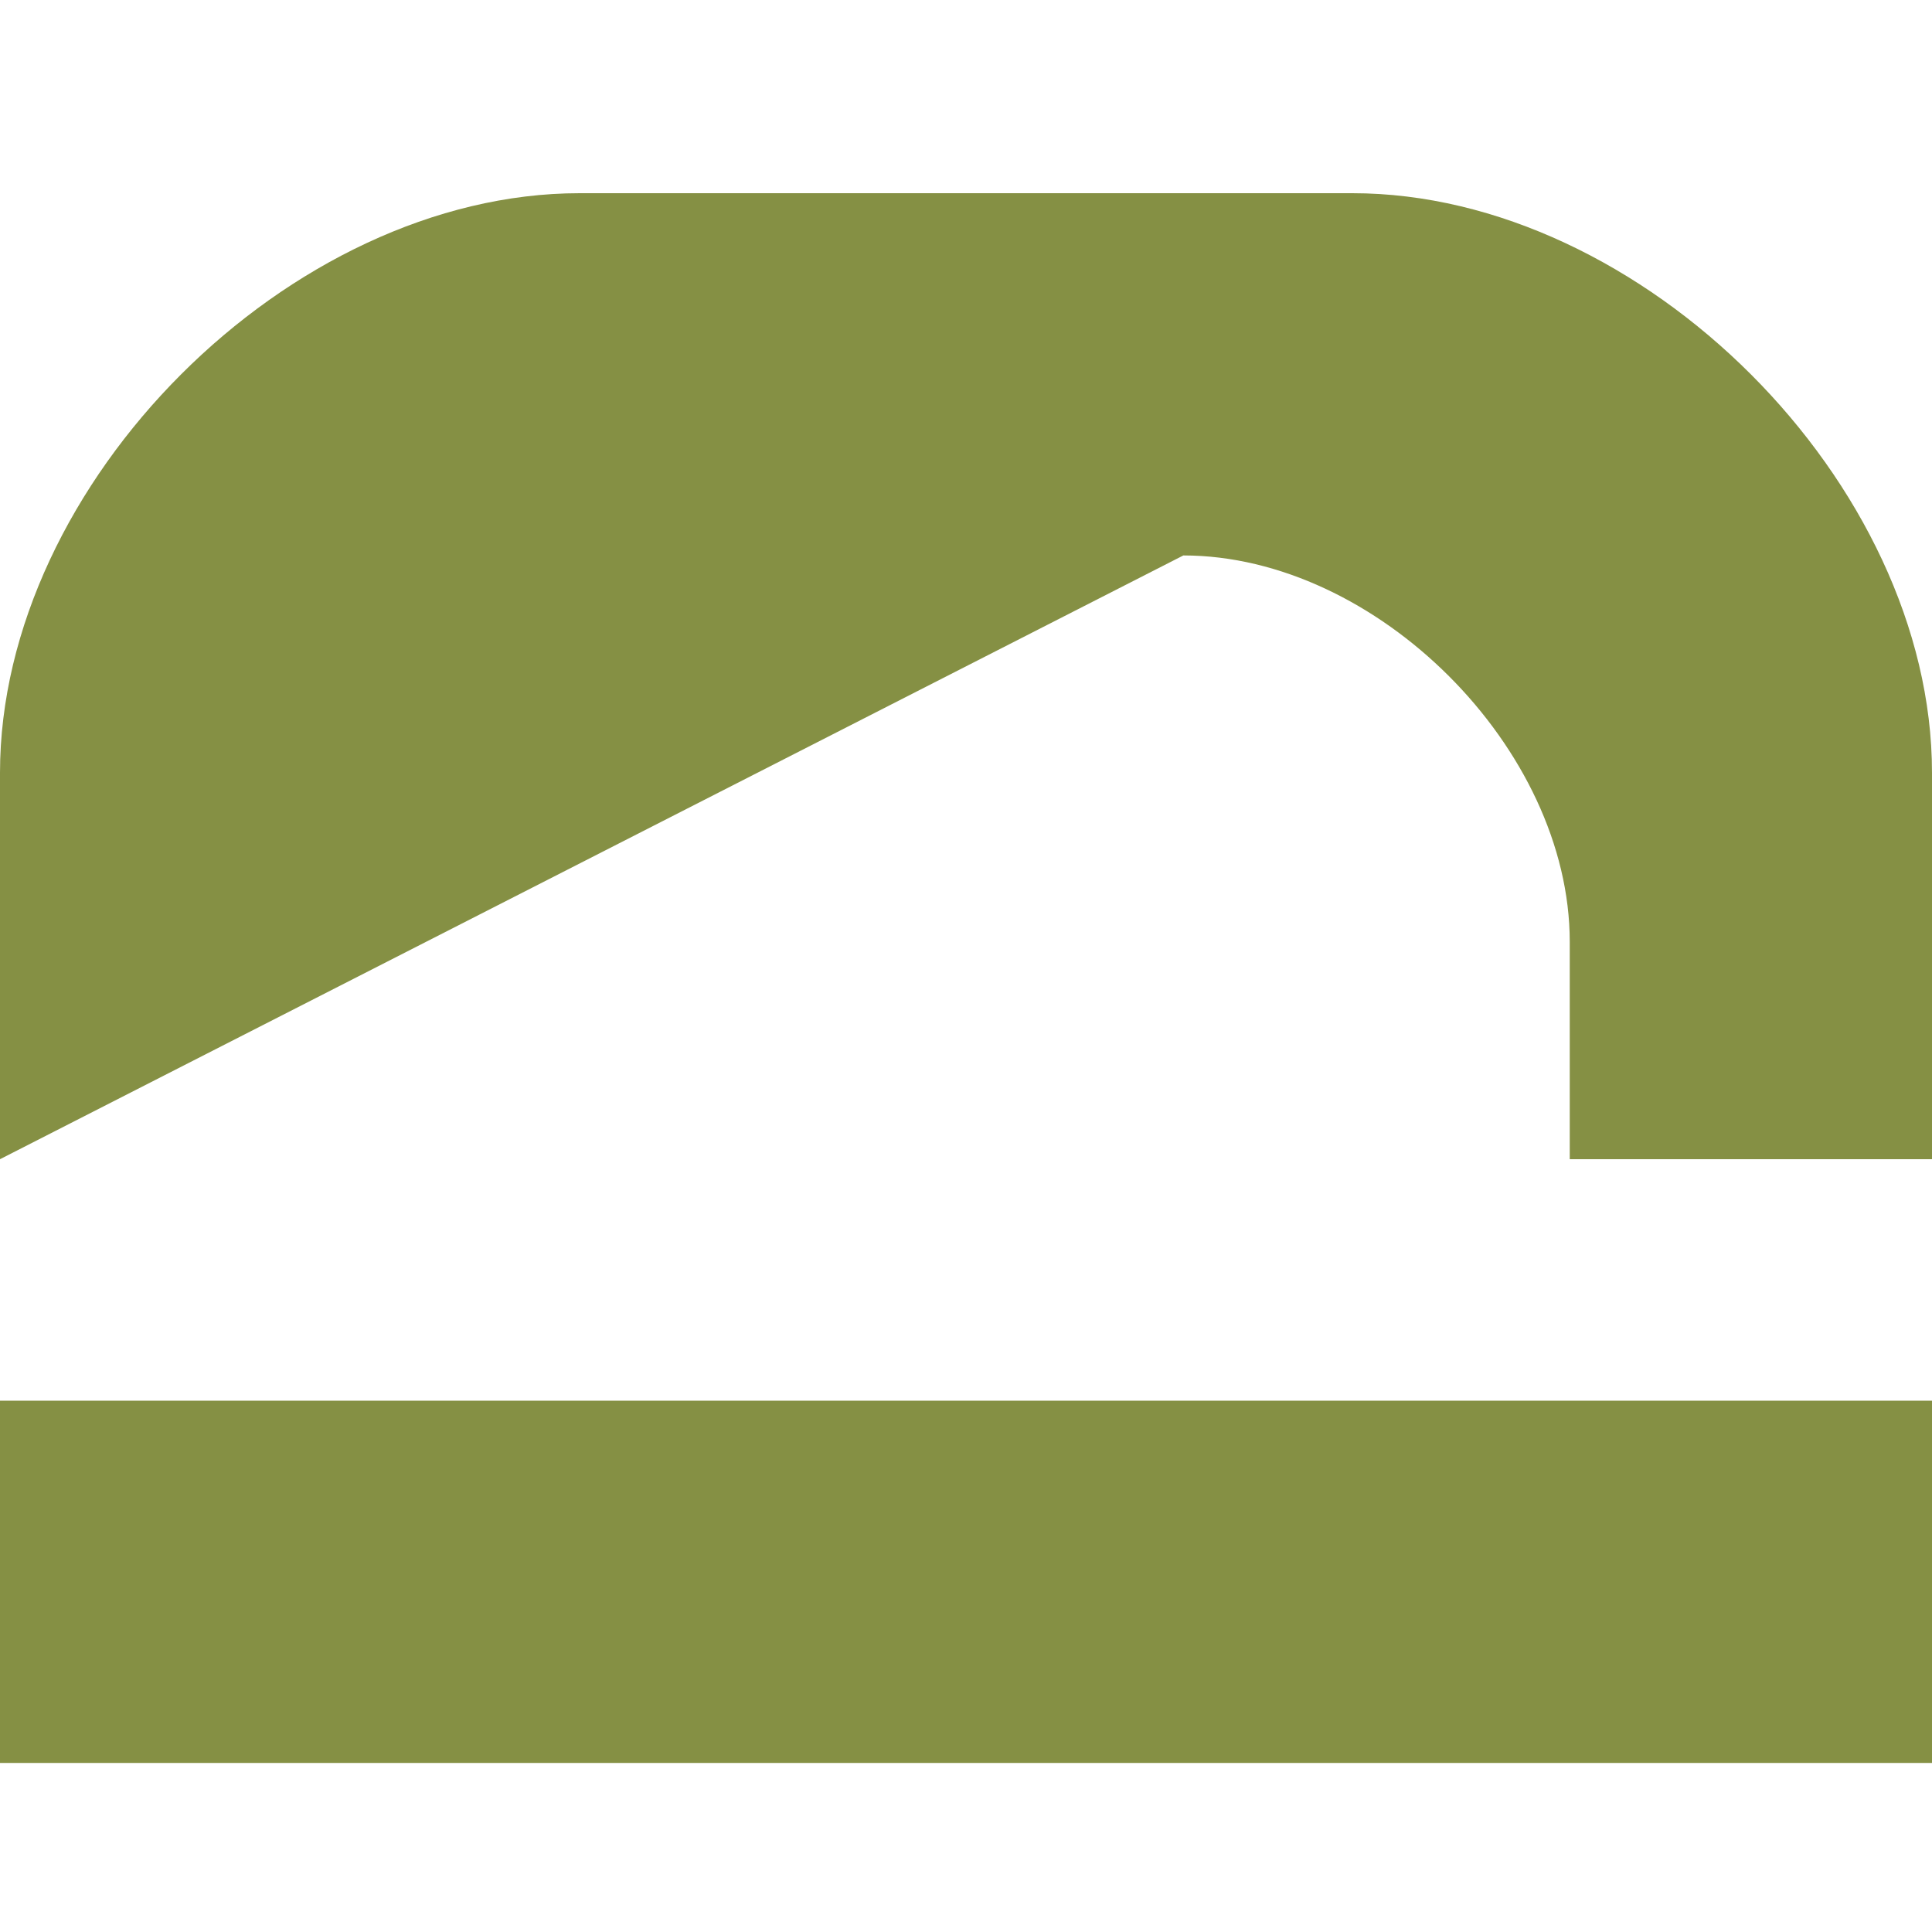
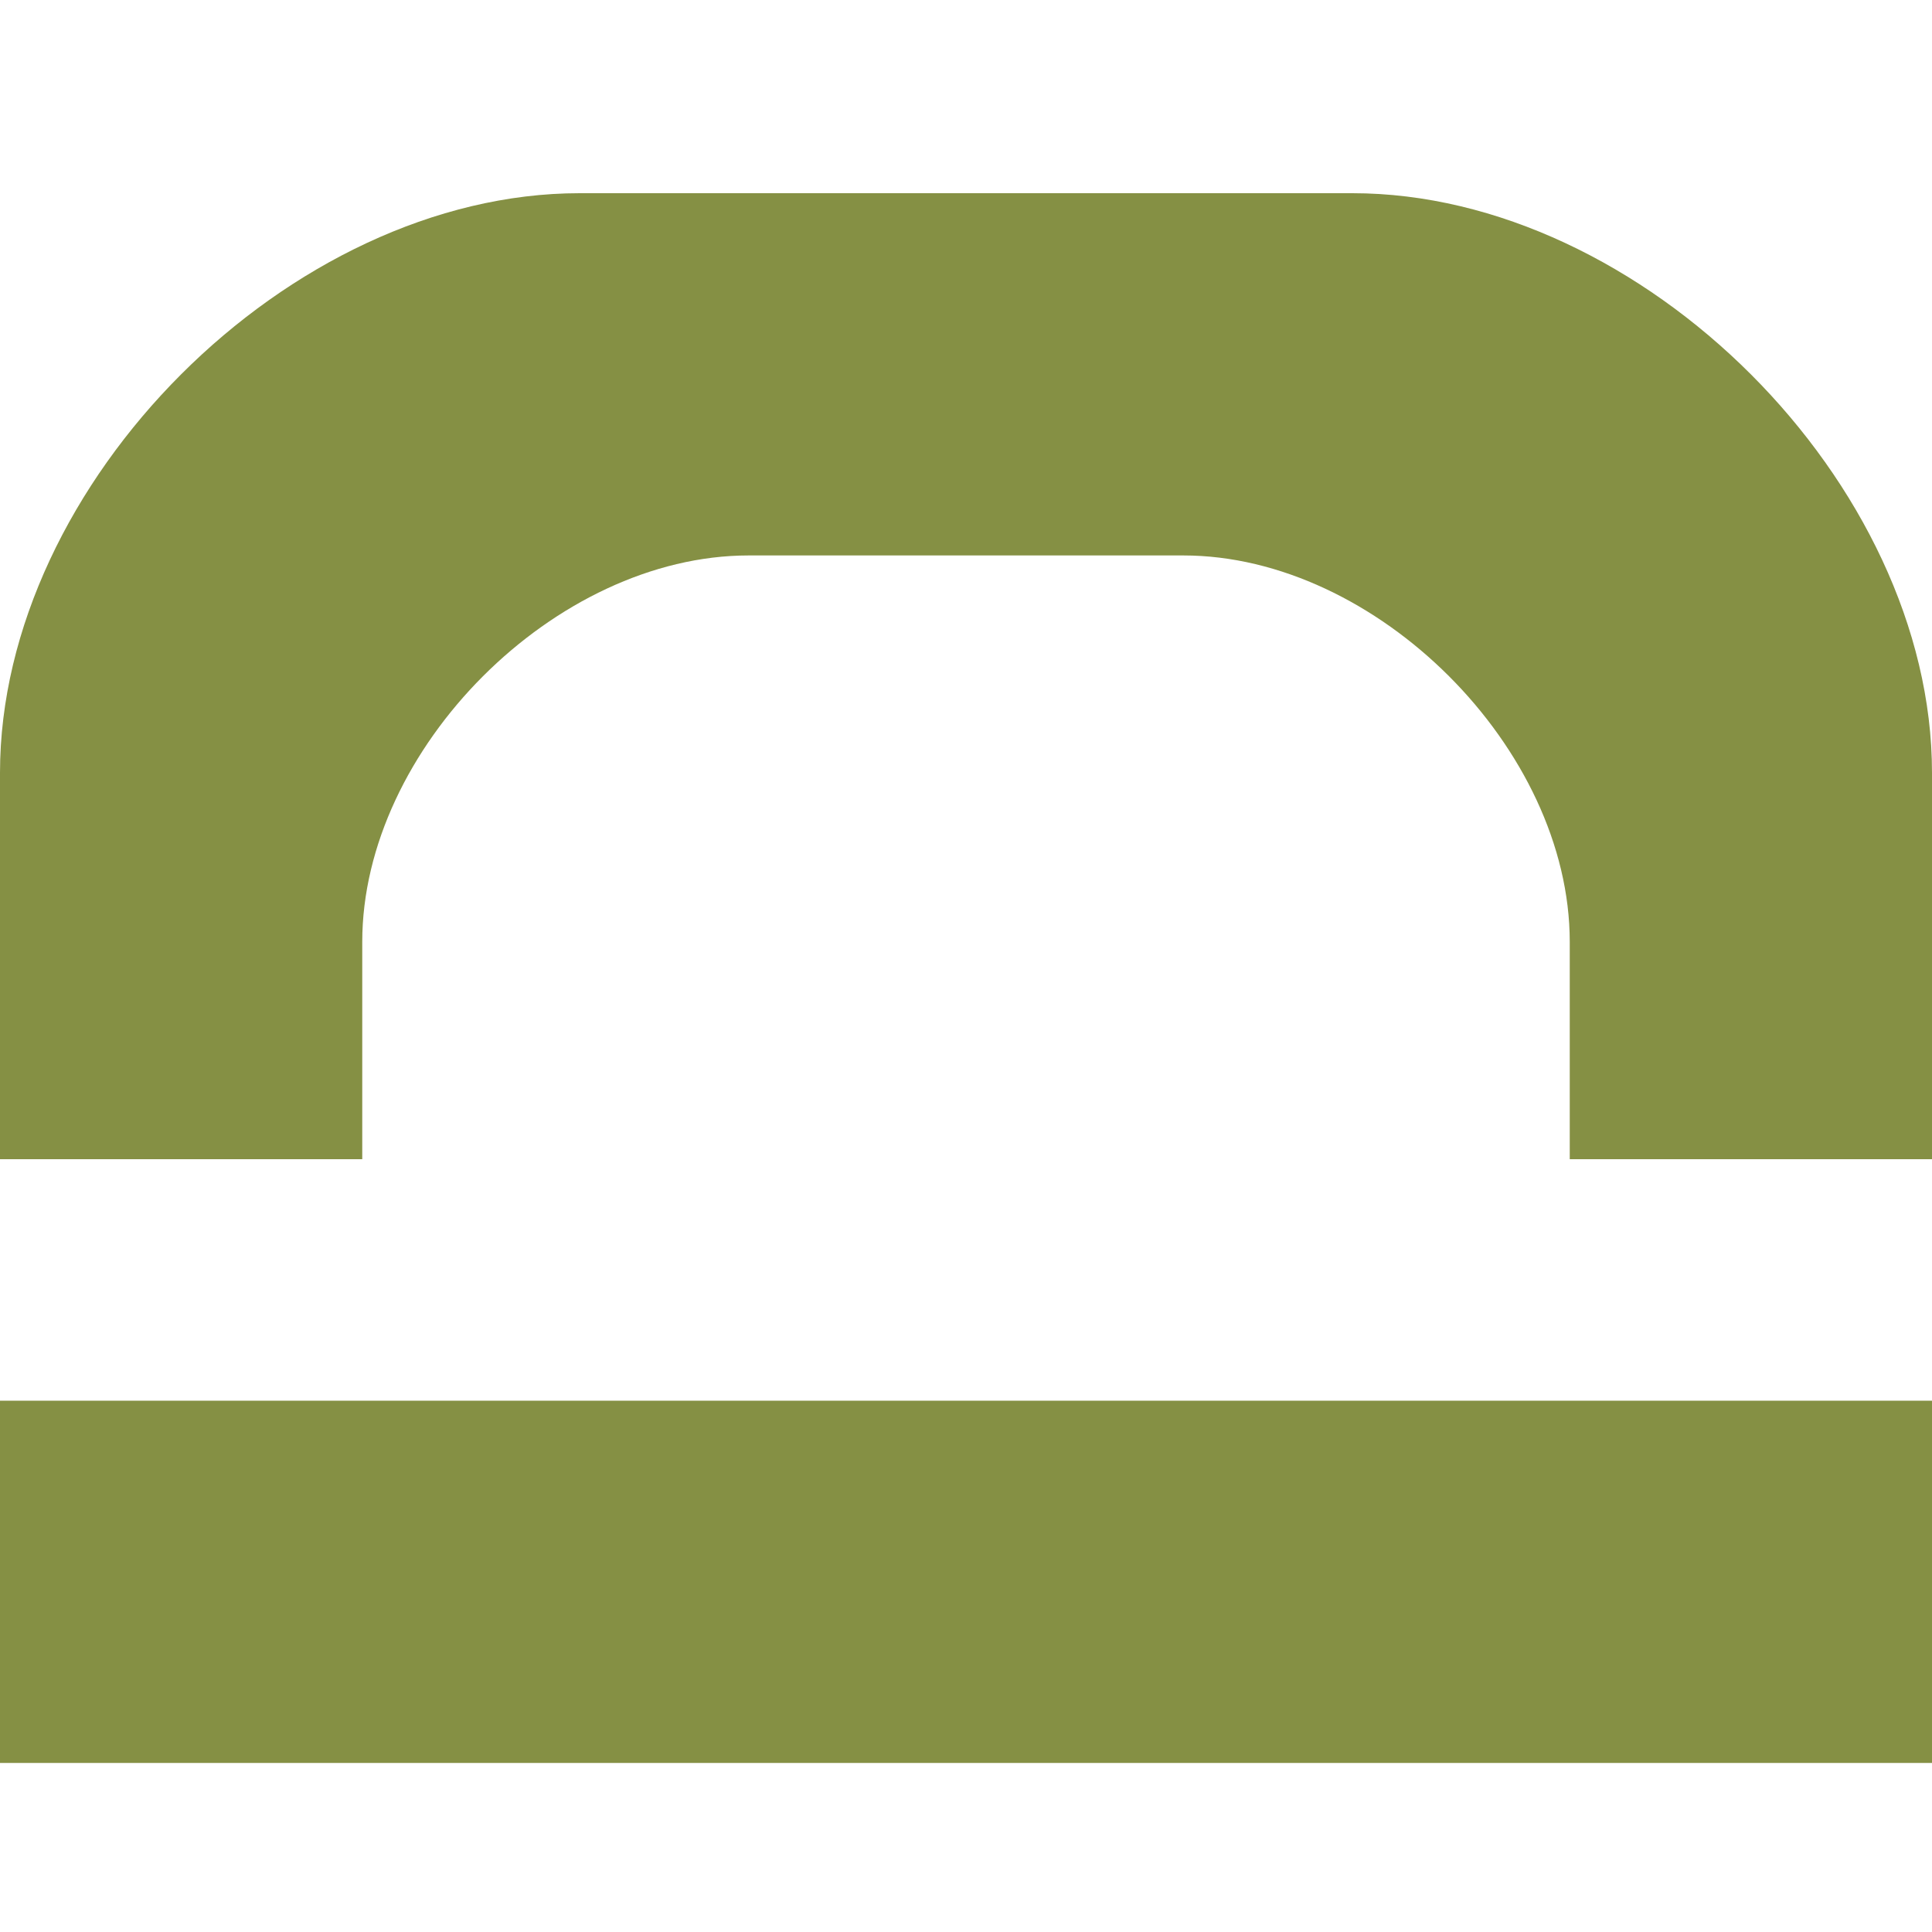
<svg xmlns="http://www.w3.org/2000/svg" width="400" height="400">
-   <path d="M 0 240 v -80 c 0 -60, 60 -120, 120 -120 h 160 c 60 0, 120 60, 120 120 v 80 h -75 v -45 c 0 -40, -40 -80, -80 -80, h -90 c -40 0, -80 40, -80 80 v 45 Z" style="fill:#859044;fill-opacity:1" />
+   <path d="M 0,240 v -80 c 0,-60 60,-120 120,-120 h 160 c 60,0 120,60 120,120 v 80 h -75 v -45 c 0,-40 -40,-80 -80,-80 h -90 c -40,0 -80,40 -80,80 v 45 Z" style="fill:#859044;fill-opacity:1" />
  <rect y="290" width="400" height="75" style="fill:#859044;fill-opacity:1" />
</svg>
